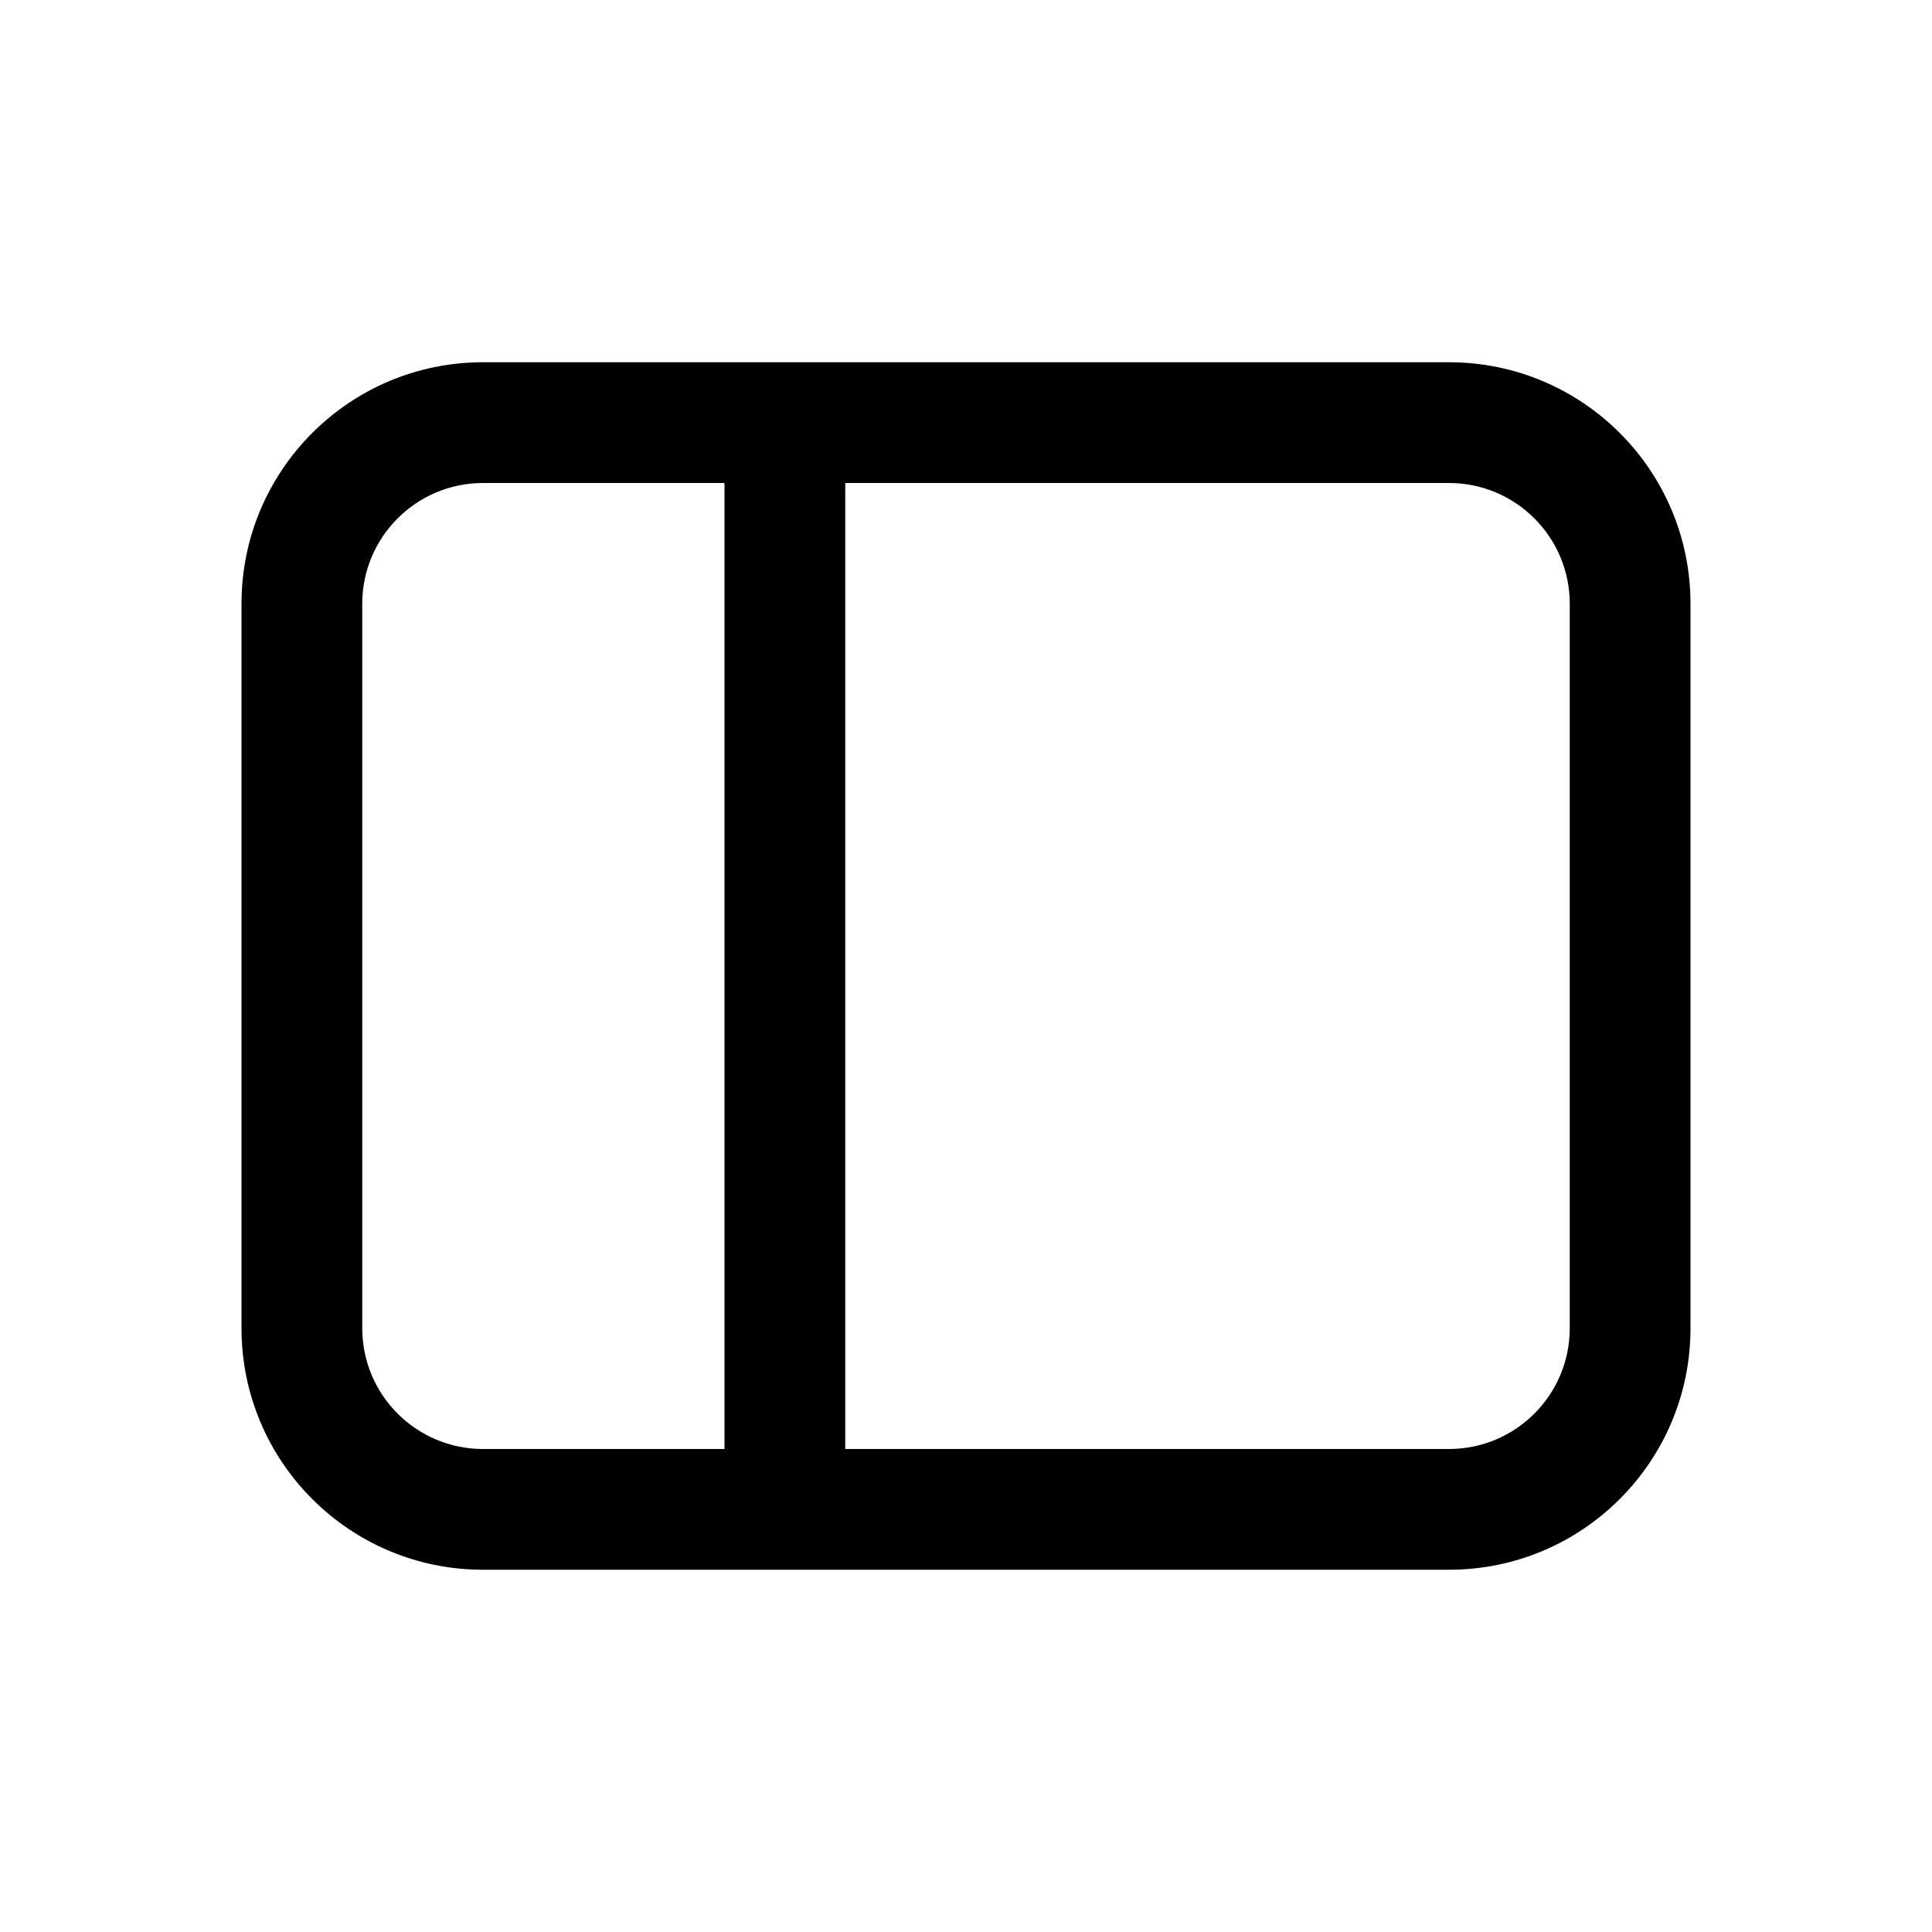
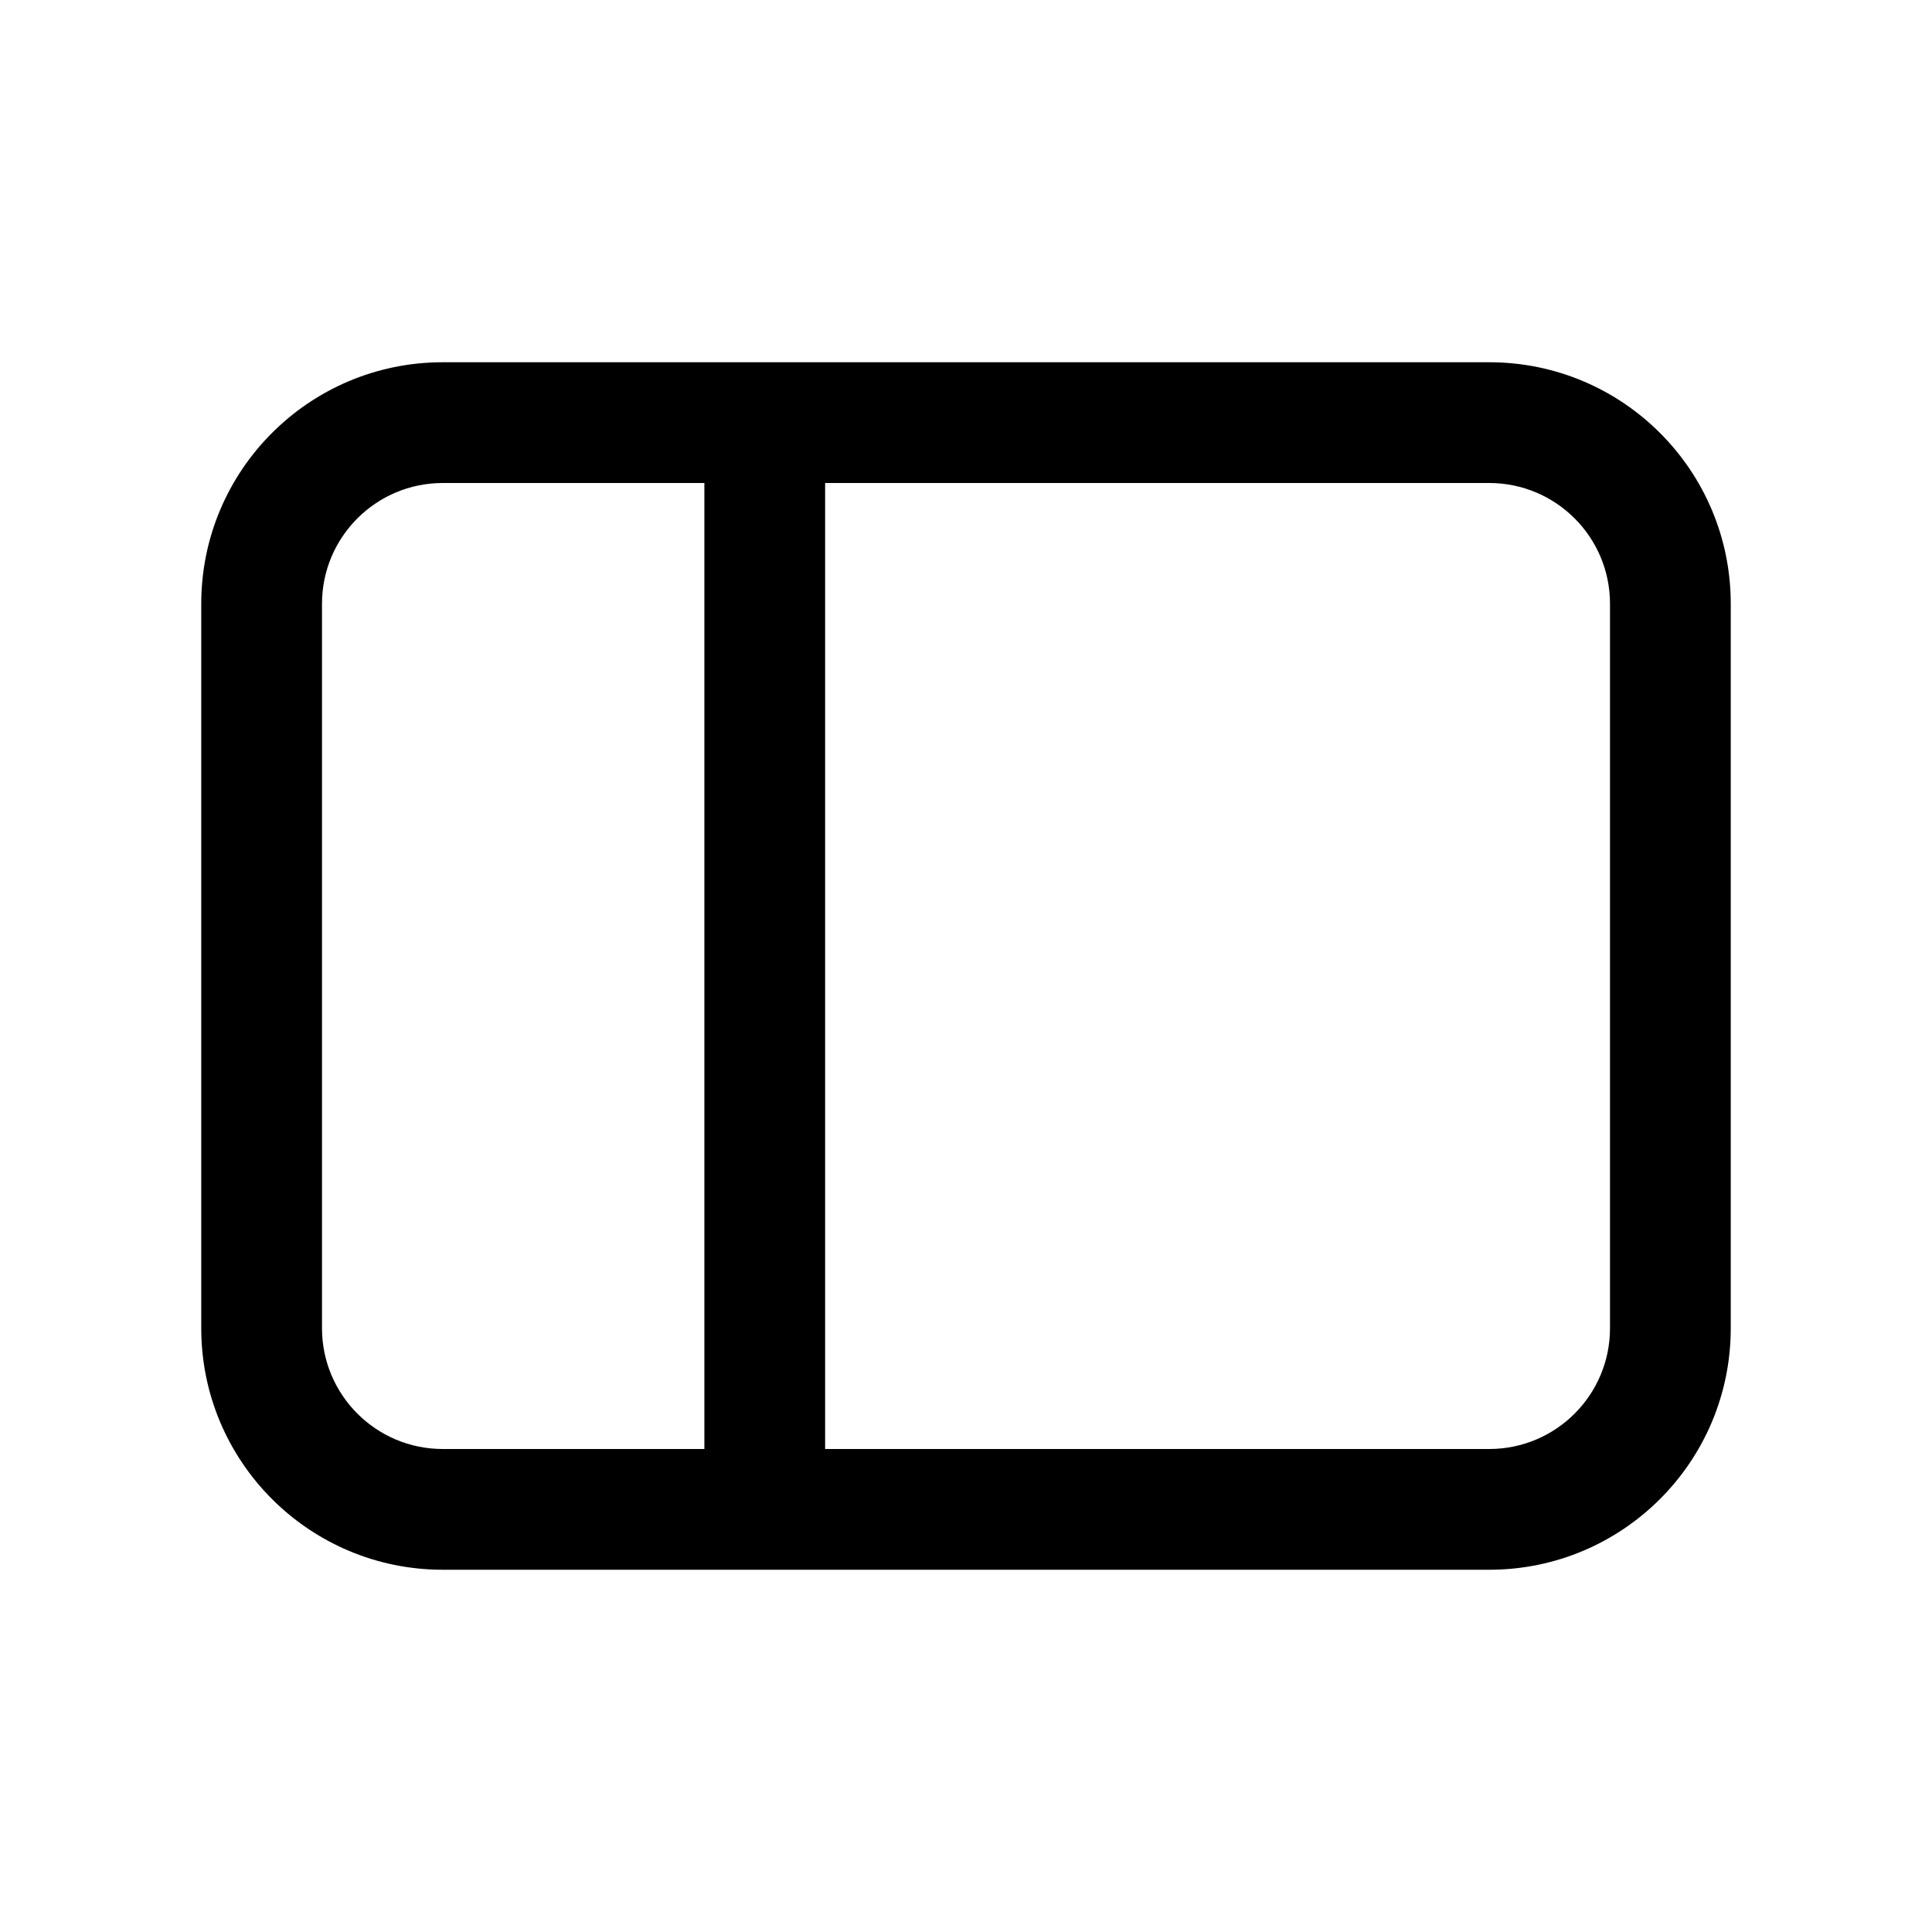
<svg xmlns="http://www.w3.org/2000/svg" viewBox="0 0 24 24" width="24" height="24">
-   <path fill="#000000" d="M18 4.5 C19.657 4.5 21 5.843 21 7.5 L21 16.5 C21 18.157 19.657 19.5 18 19.5 L6 19.5 C4.343 19.5 3 18.157 3 16.5 L3 7.5 C3 5.843 4.343 4.5 6 4.5 Z M6 6 C5.172 6 4.5 6.672 4.5 7.5 L4.5 16.5 C4.5 17.328 5.172 18 6 18 L18 18 C18.828 18 19.5 17.328 19.5 16.5 L19.5 7.5 C19.5 6.672 18.828 6 18 6 Z" />
-   <path fill="#000000" d="M9 6 L10.5 6 L10.5 18 L9 18 Z" />
+   <path fill="#000000" d="M18.5 4.5 C20.157 4.5 21.5 5.843 21.5 7.5 L21.5 16.5 C21.5 18.157 20.157 19.5 18.5 19.5 L5.5 19.5 C3.843 19.5 2.5 18.157 2.5 16.5 L2.5 7.5 C2.5 5.843 3.843 4.5 5.5 4.5 Z M5.5 6 C4.672 6 4 6.672 4 7.5 L4 16.5 C4 17.328 4.672 18 5.5 18 L18.5 18 C19.328 18 20 17.328 20 16.5 L20 7.5 C20 6.672 19.328 6 18.5 6 Z" />
+   <path fill="#000000" d="M8.75 6 L10.25 6 L10.25 18 L8.75 18 Z" />
</svg>
